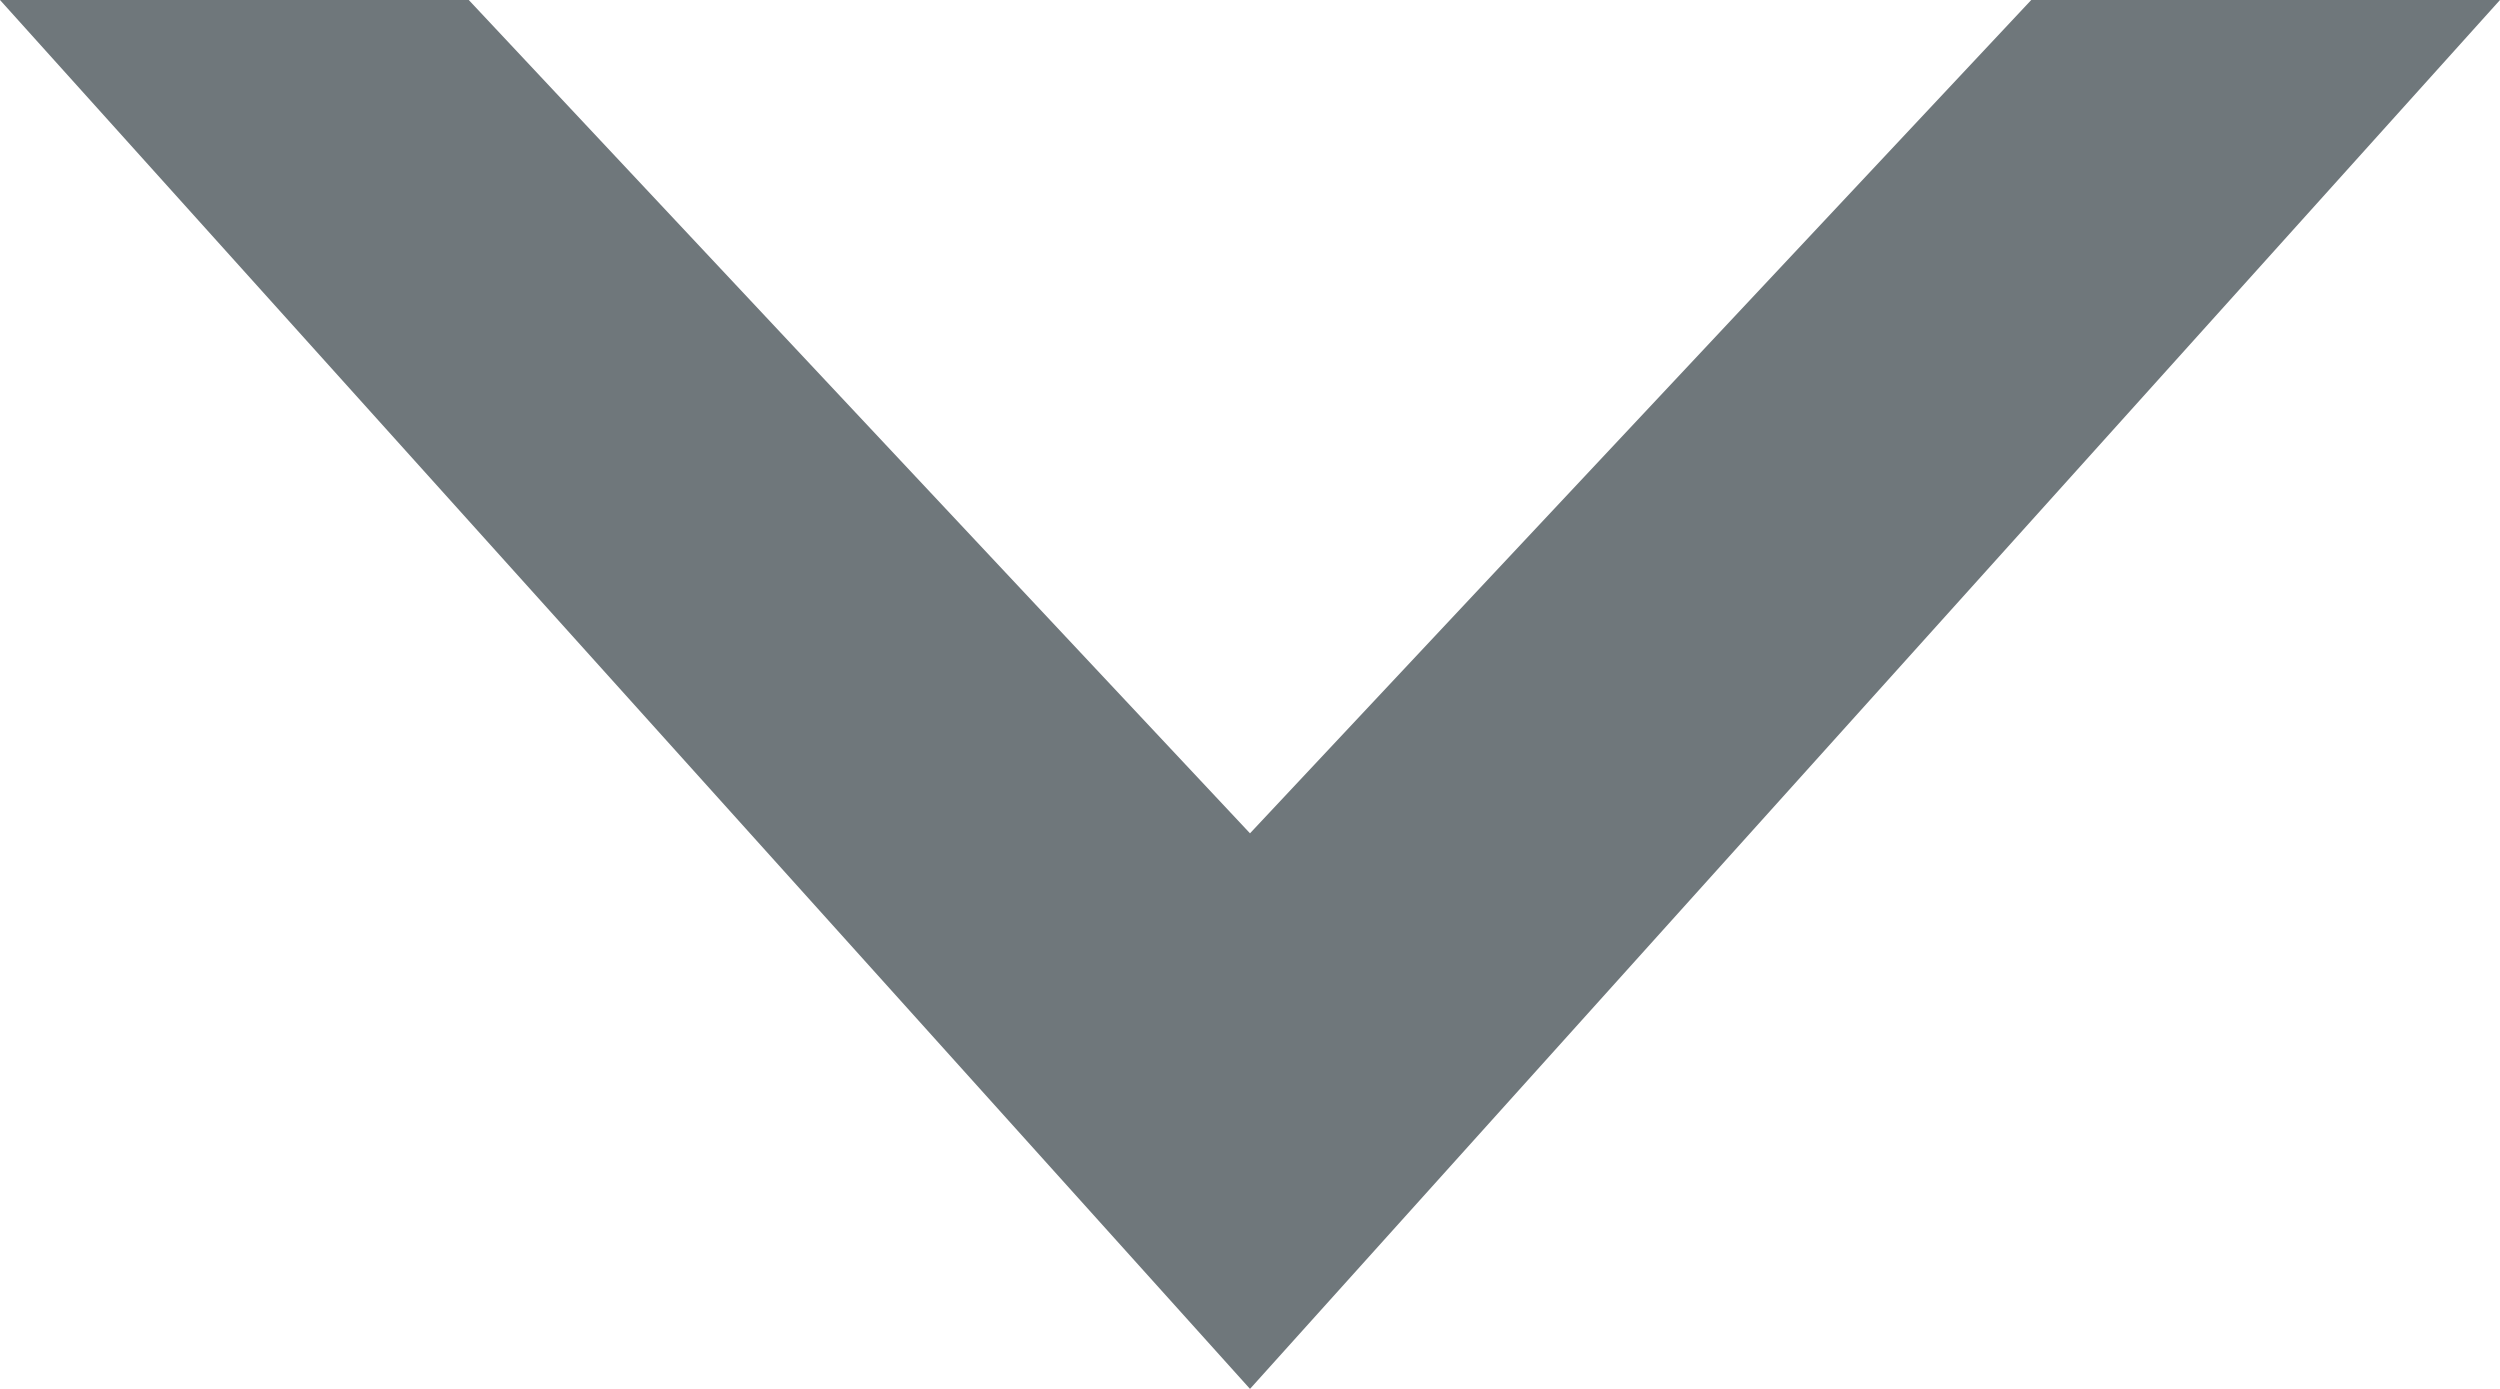
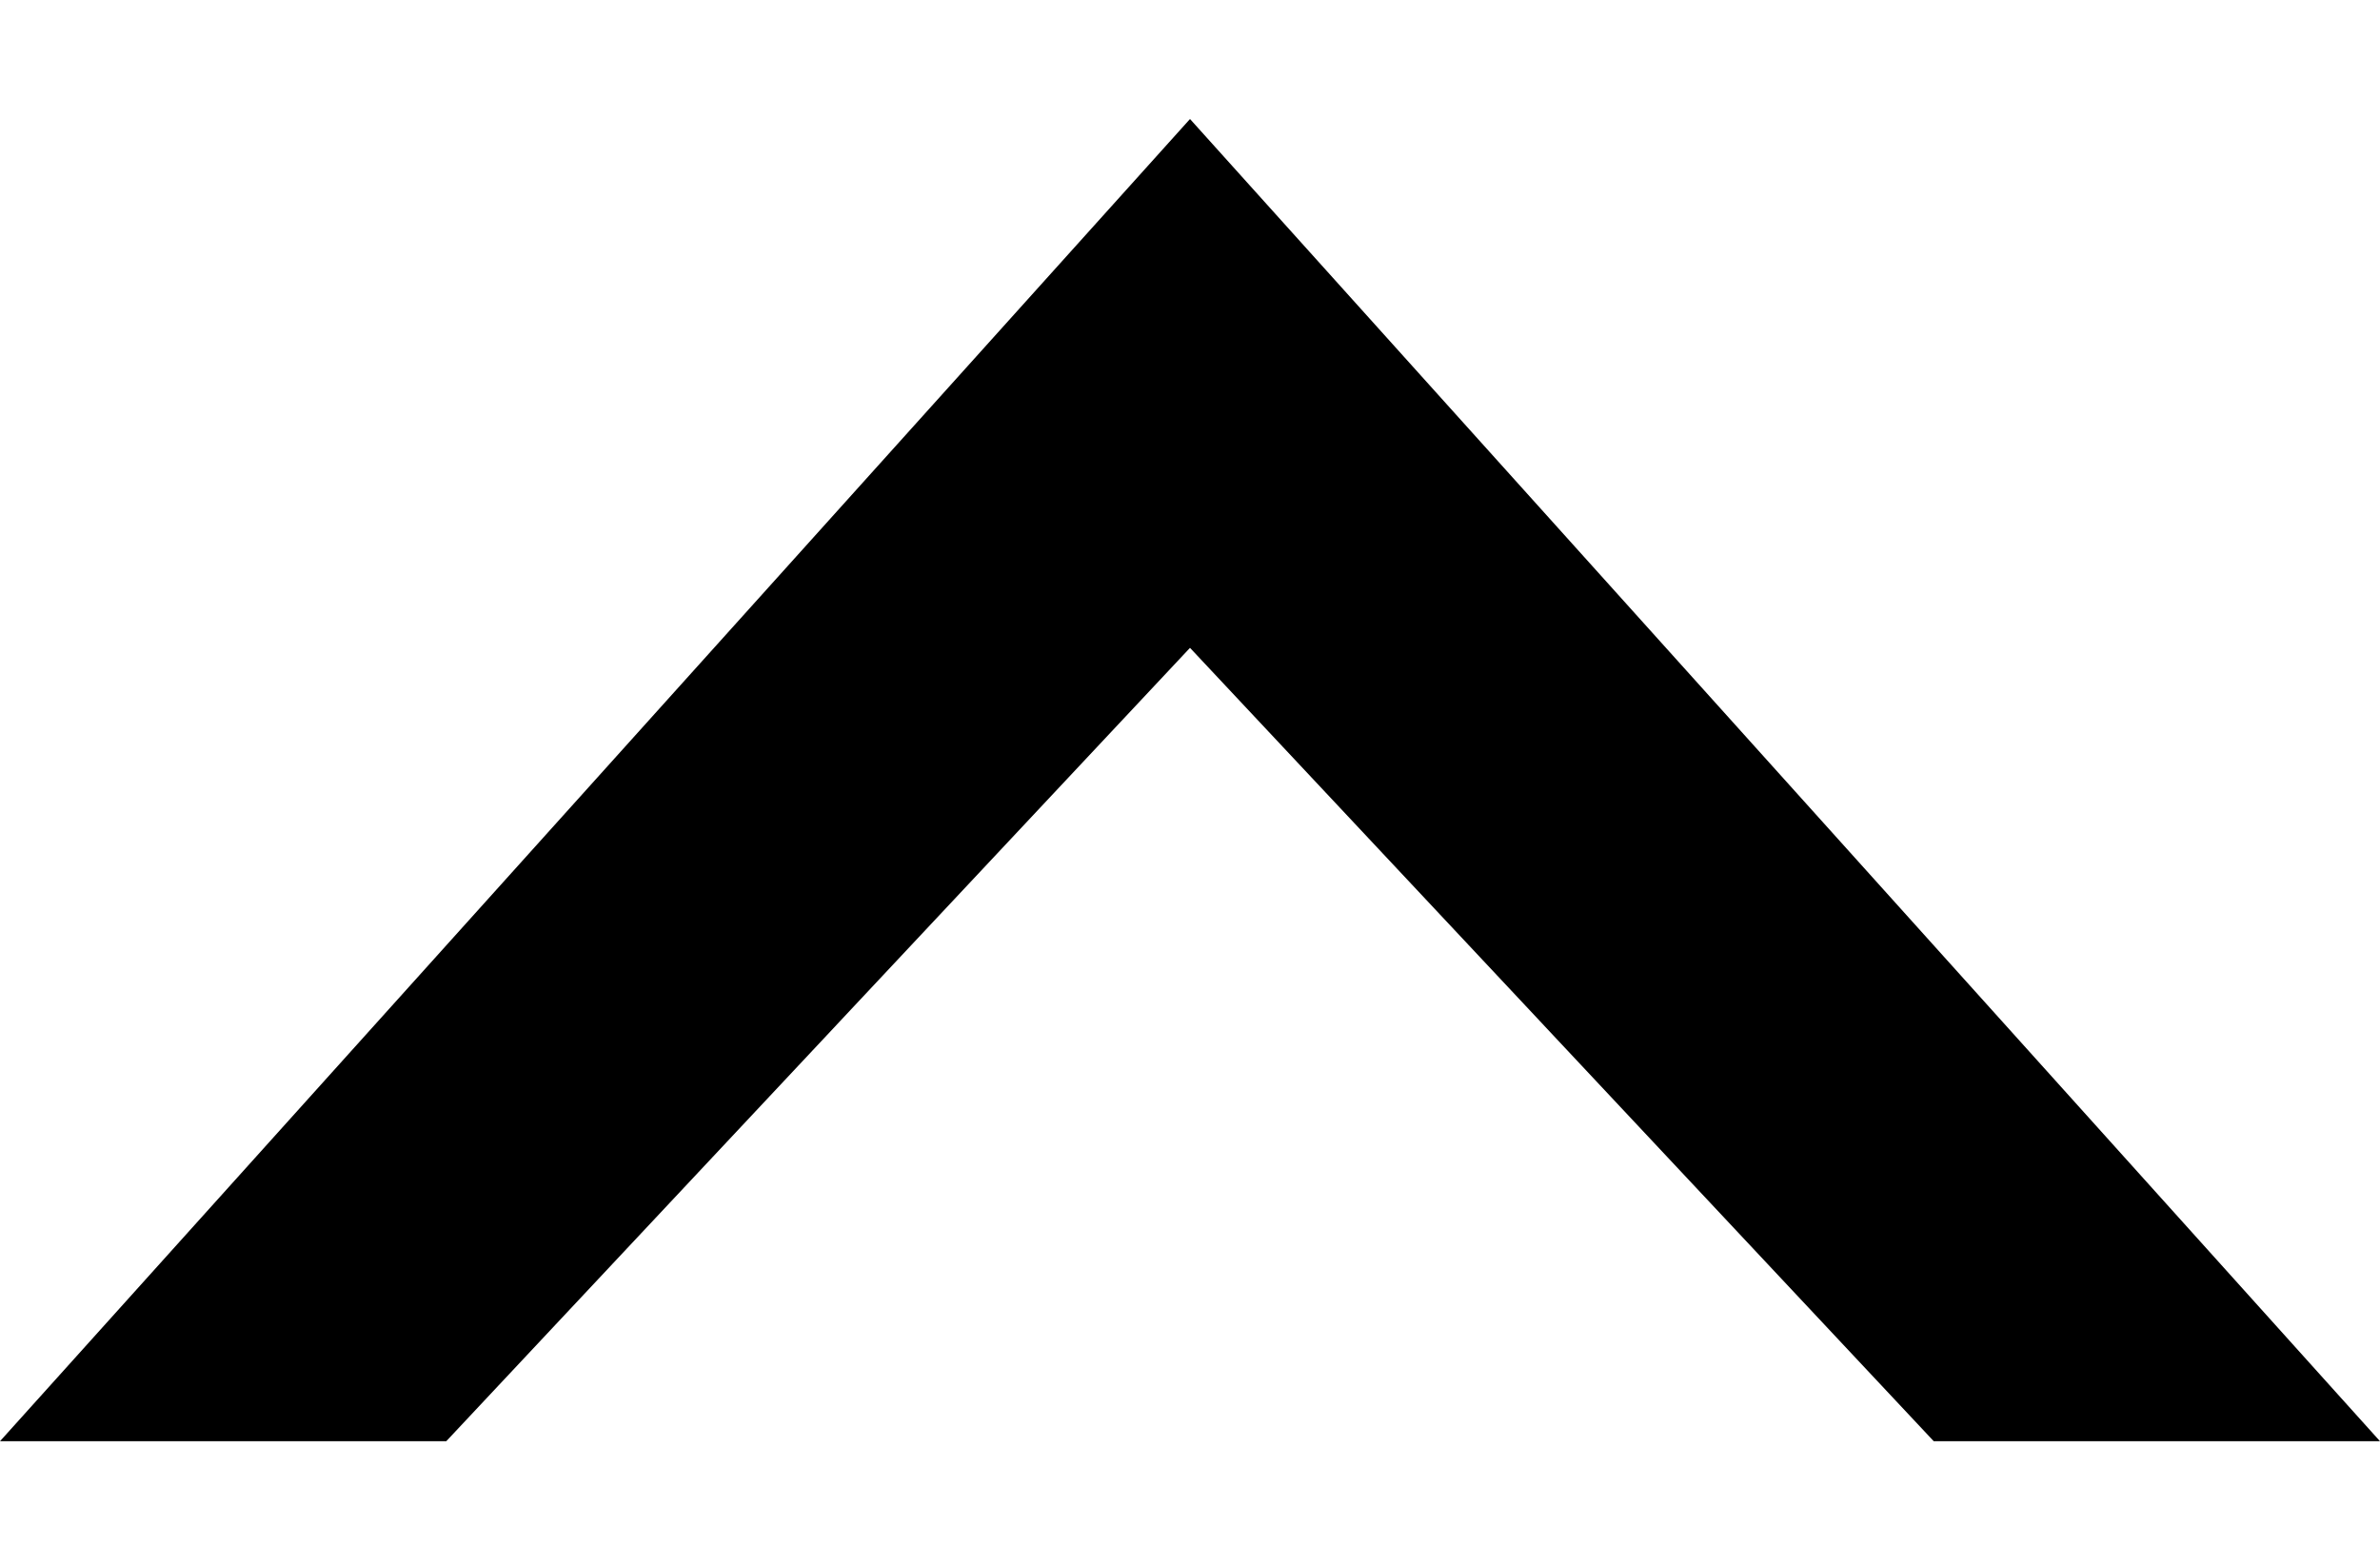
- <svg xmlns="http://www.w3.org/2000/svg" width="18px" height="10px" viewBox="0 0 18 10" version="1.1">
+ <svg xmlns="http://www.w3.org/2000/svg" width="20px" height="13px" viewBox="0 0 20 13" version="1.1">
  <g id="Page-1" stroke="none" stroke-width="1" fill="none" fill-rule="evenodd">
-     <polygon id="Path" fill="#6F777B" points="0 0 9 10 18 0 14.625 0 9 6 3.375 0" />
+     <g id="chevron" transform="translate(10, 6.555556) scale(1, -1) translate(-10, -6.555556) translate(0, 1)" fill="#000000">
+       <polygon id="Path" points="0 0 10 11.111 20 0 16.25 0 10 6.667 3.75 0" />
+     </g>
  </g>
</svg>
